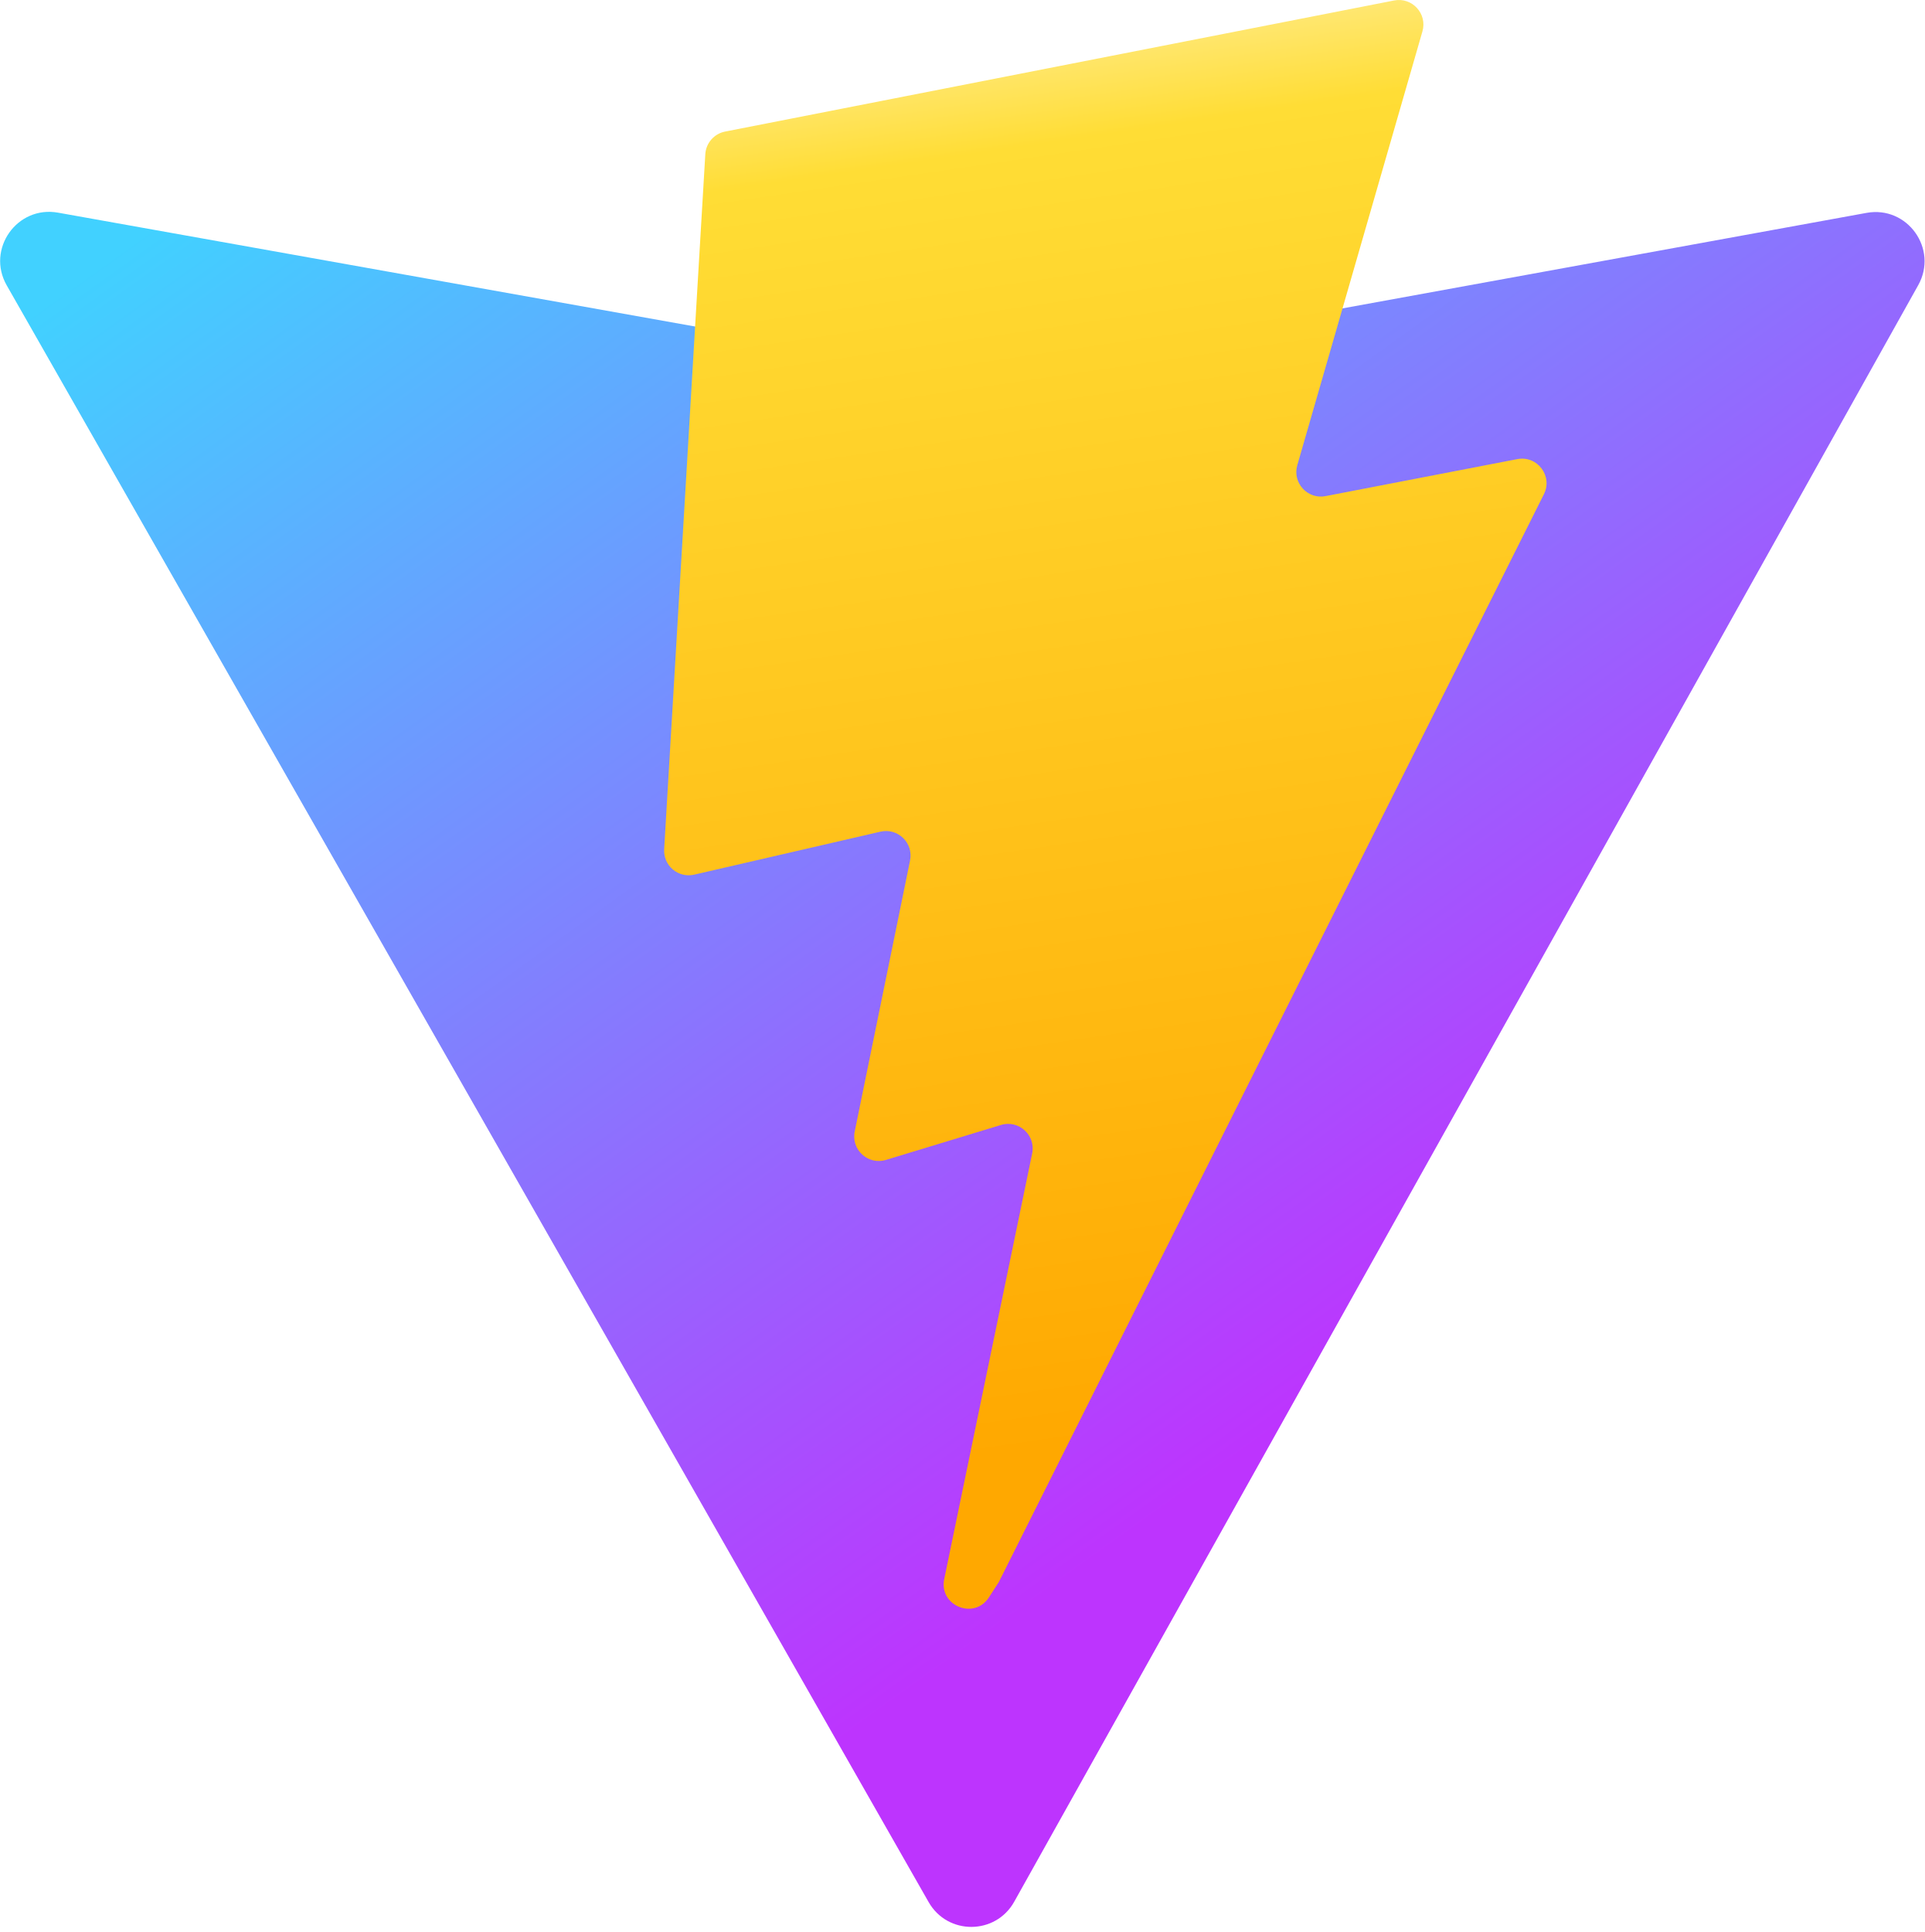
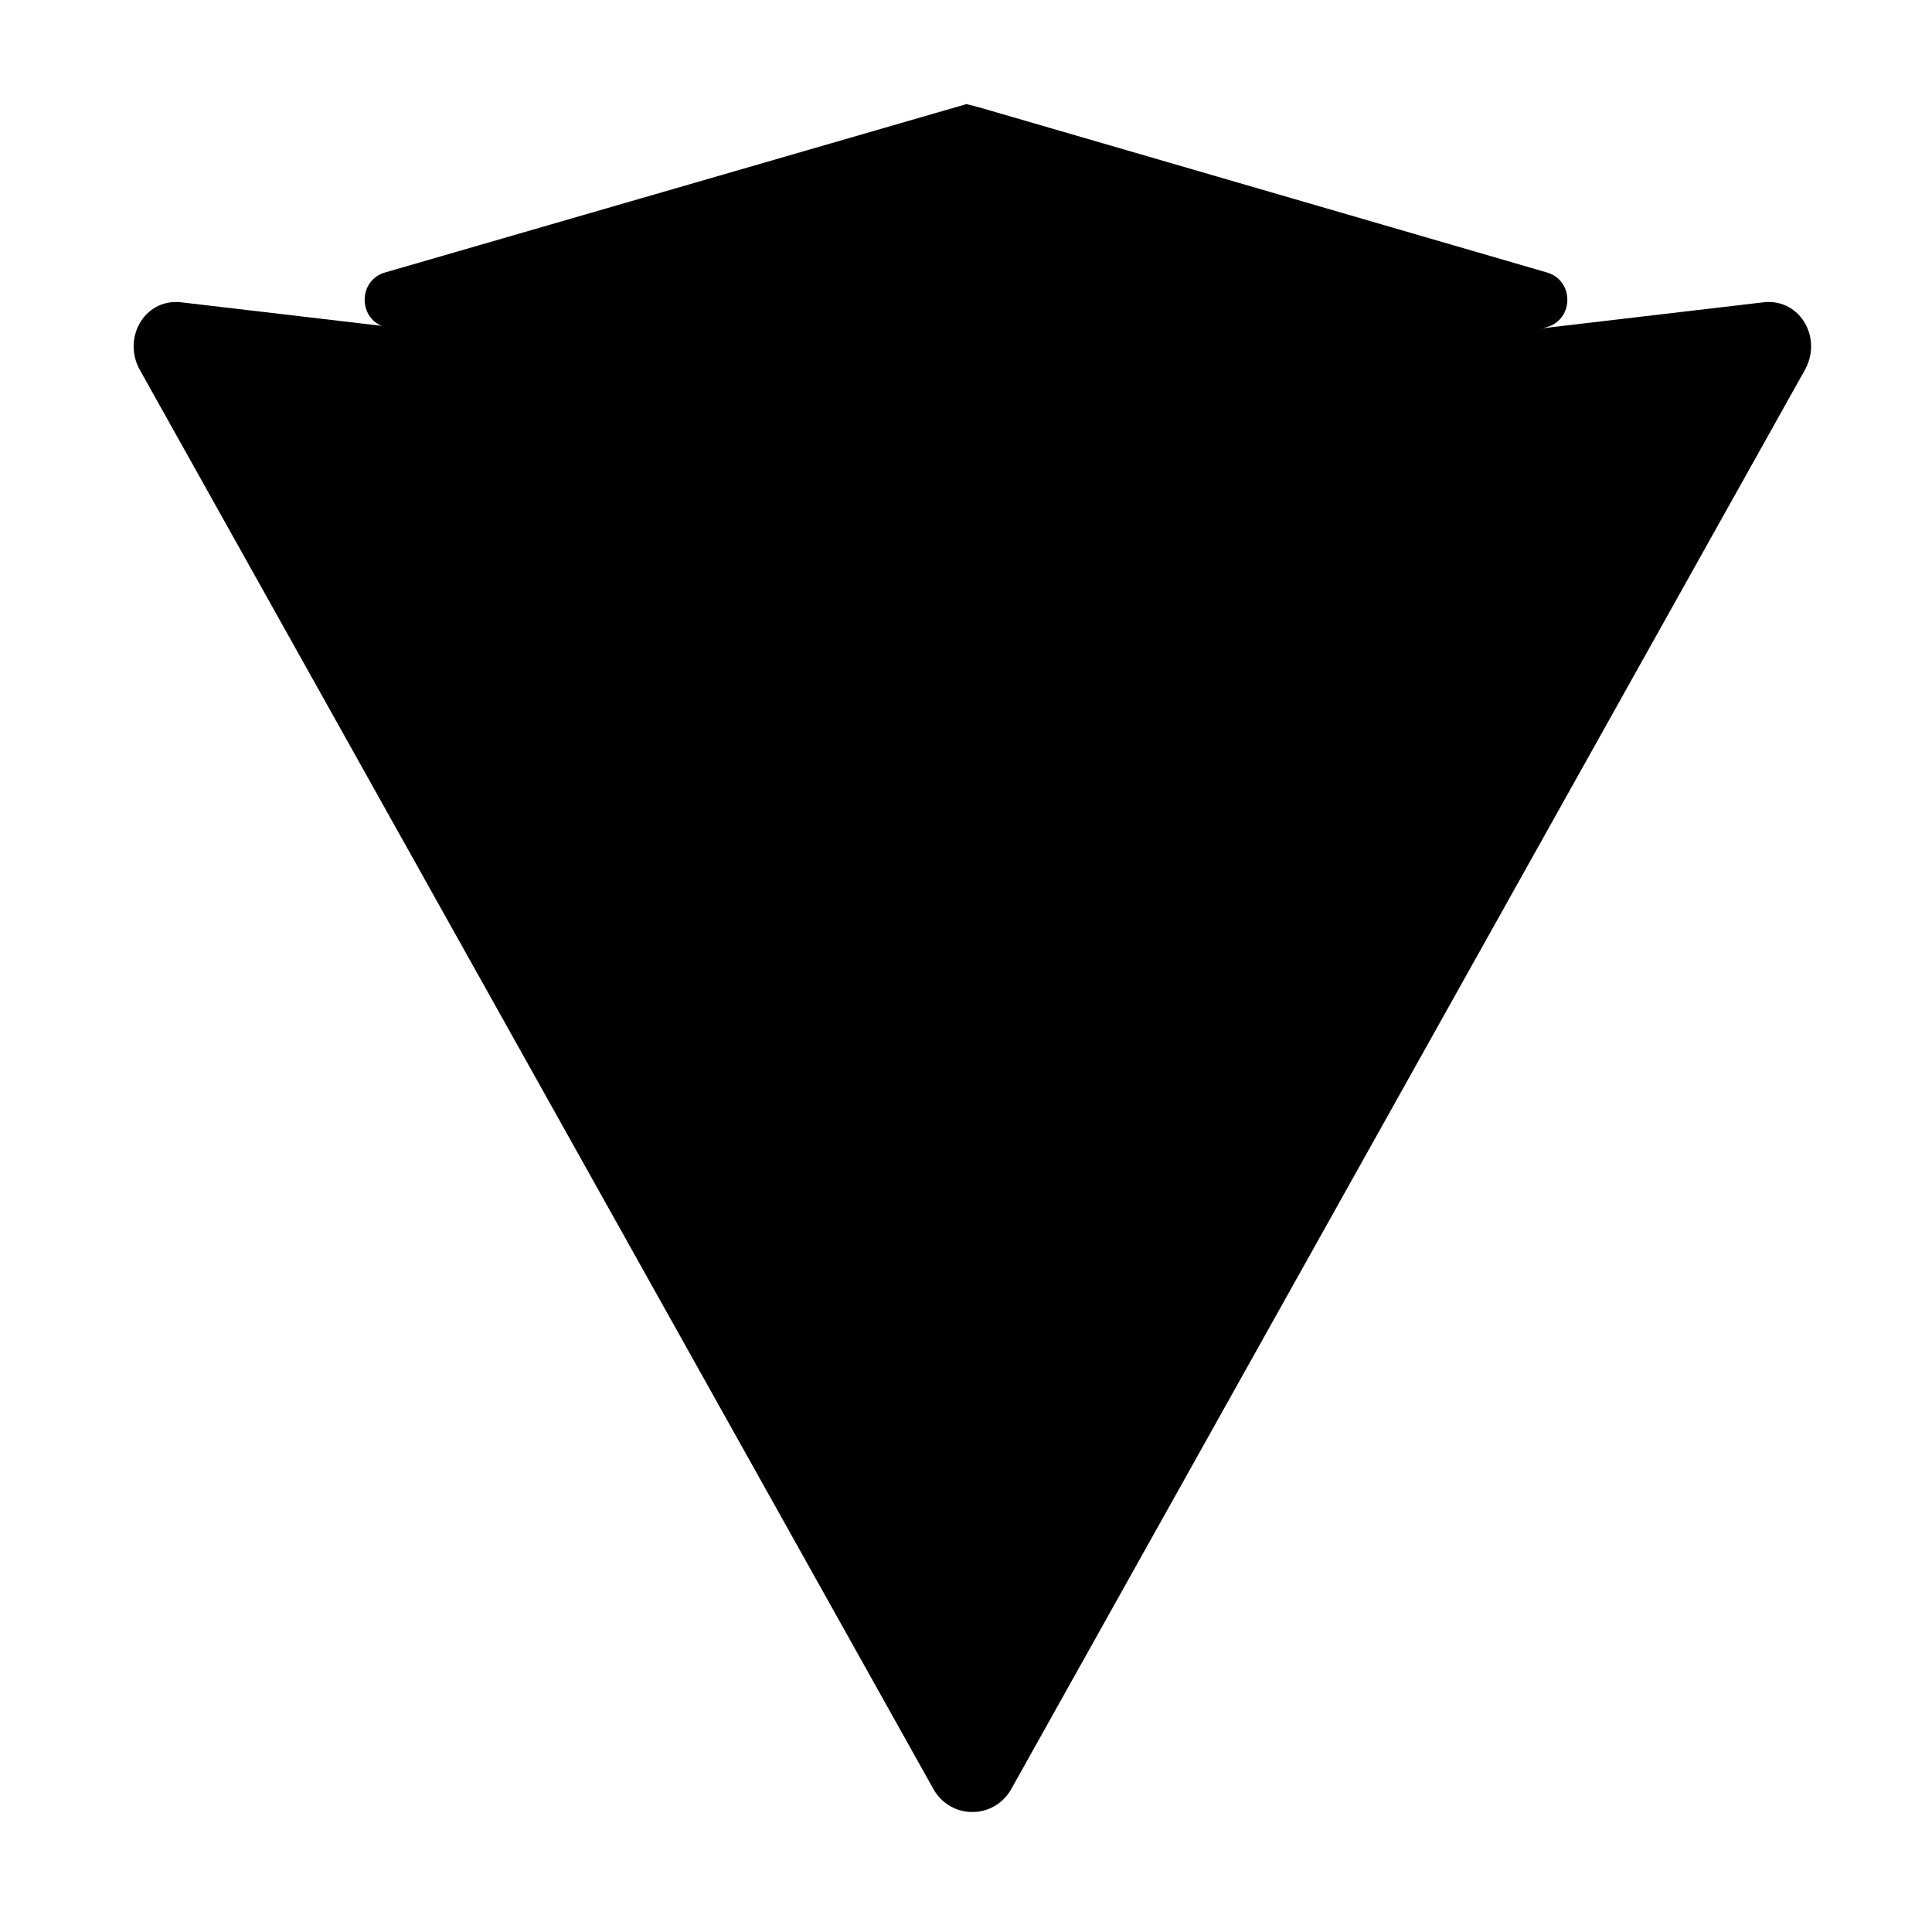
- <svg xmlns="http://www.w3.org/2000/svg" aria-hidden="true" role="img" class="iconify iconify--logos" width="31.88" height="32" preserveAspectRatio="xMidYMid meet" viewBox="0 0 256 257">
-   <defs>
-     <linearGradient id="IconifyId1813088fe1fbc01fb466" x1="-.828%" x2="57.636%" y1="7.652%" y2="78.411%">
-       <stop offset="0%" stop-color="#41D1FF" />
-       <stop offset="100%" stop-color="#BD34FE" />
-     </linearGradient>
-     <linearGradient id="IconifyId1813088fe1fbc01fb467" x1="43.376%" x2="50.316%" y1="2.242%" y2="89.03%">
-       <stop offset="0%" stop-color="#FFEA83" />
-       <stop offset="8.333%" stop-color="#FFDD35" />
-       <stop offset="100%" stop-color="#FFA800" />
-     </linearGradient>
-   </defs>
-   <path fill="url(#IconifyId1813088fe1fbc01fb466)" d="M255.153 37.938L134.897 252.976c-2.483 4.44-8.862 4.466-11.382.048L.875 37.958c-2.746-4.814 1.371-10.646 6.827-9.67l120.385 21.517a6.537 6.537 0 0 0 2.322-.004l117.867-21.483c5.438-.991 9.574 4.796 6.877 9.62Z" />
-   <path fill="url(#IconifyId1813088fe1fbc01fb467)" d="M185.432.063L96.44 17.501a3.268 3.268 0 0 0-2.634 3.014l-5.474 92.456a3.268 3.268 0 0 0 3.997 3.378l24.777-5.718c2.318-.535 4.413 1.507 3.936 3.838l-7.361 36.047c-.495 2.426 1.782 4.5 4.151 3.78l15.304-4.649c2.372-.72 4.652 1.36 4.15 3.788l-11.698 56.621c-.732 3.542 3.979 5.473 5.943 2.437l1.313-2.028l72.516-144.72c1.215-2.423-.88-5.186-3.54-4.672l-25.505 4.922c-2.396.462-4.435-1.77-3.759-4.114l16.646-57.705c.677-2.35-1.37-4.583-3.769-4.113Z" />
+ <svg xmlns="http://www.w3.org/2000/svg" width="32" height="32" viewBox="0 0 32 32" fill="none">
+   <path d="M29.884 6.146L16.742 29.646C16.452 30.135 15.758 30.135 15.468 29.646L2.327 6.146C2.016 5.619 2.38 4.951 2.983 5.005L15.988 6.532H16.222L29.227 5.005C29.83 4.951 30.195 5.619 29.884 6.146Z" fill="currentColor" />
+   <path d="M25.622 5.418L16.215 8.154L16.008 8.207L6.378 5.418C5.927 5.288 5.927 4.643 6.378 4.513L16.008 1.724L16.215 1.777L25.622 4.513C26.073 4.643 26.073 5.288 25.622 5.418Z" fill="currentColor" />
</svg>
